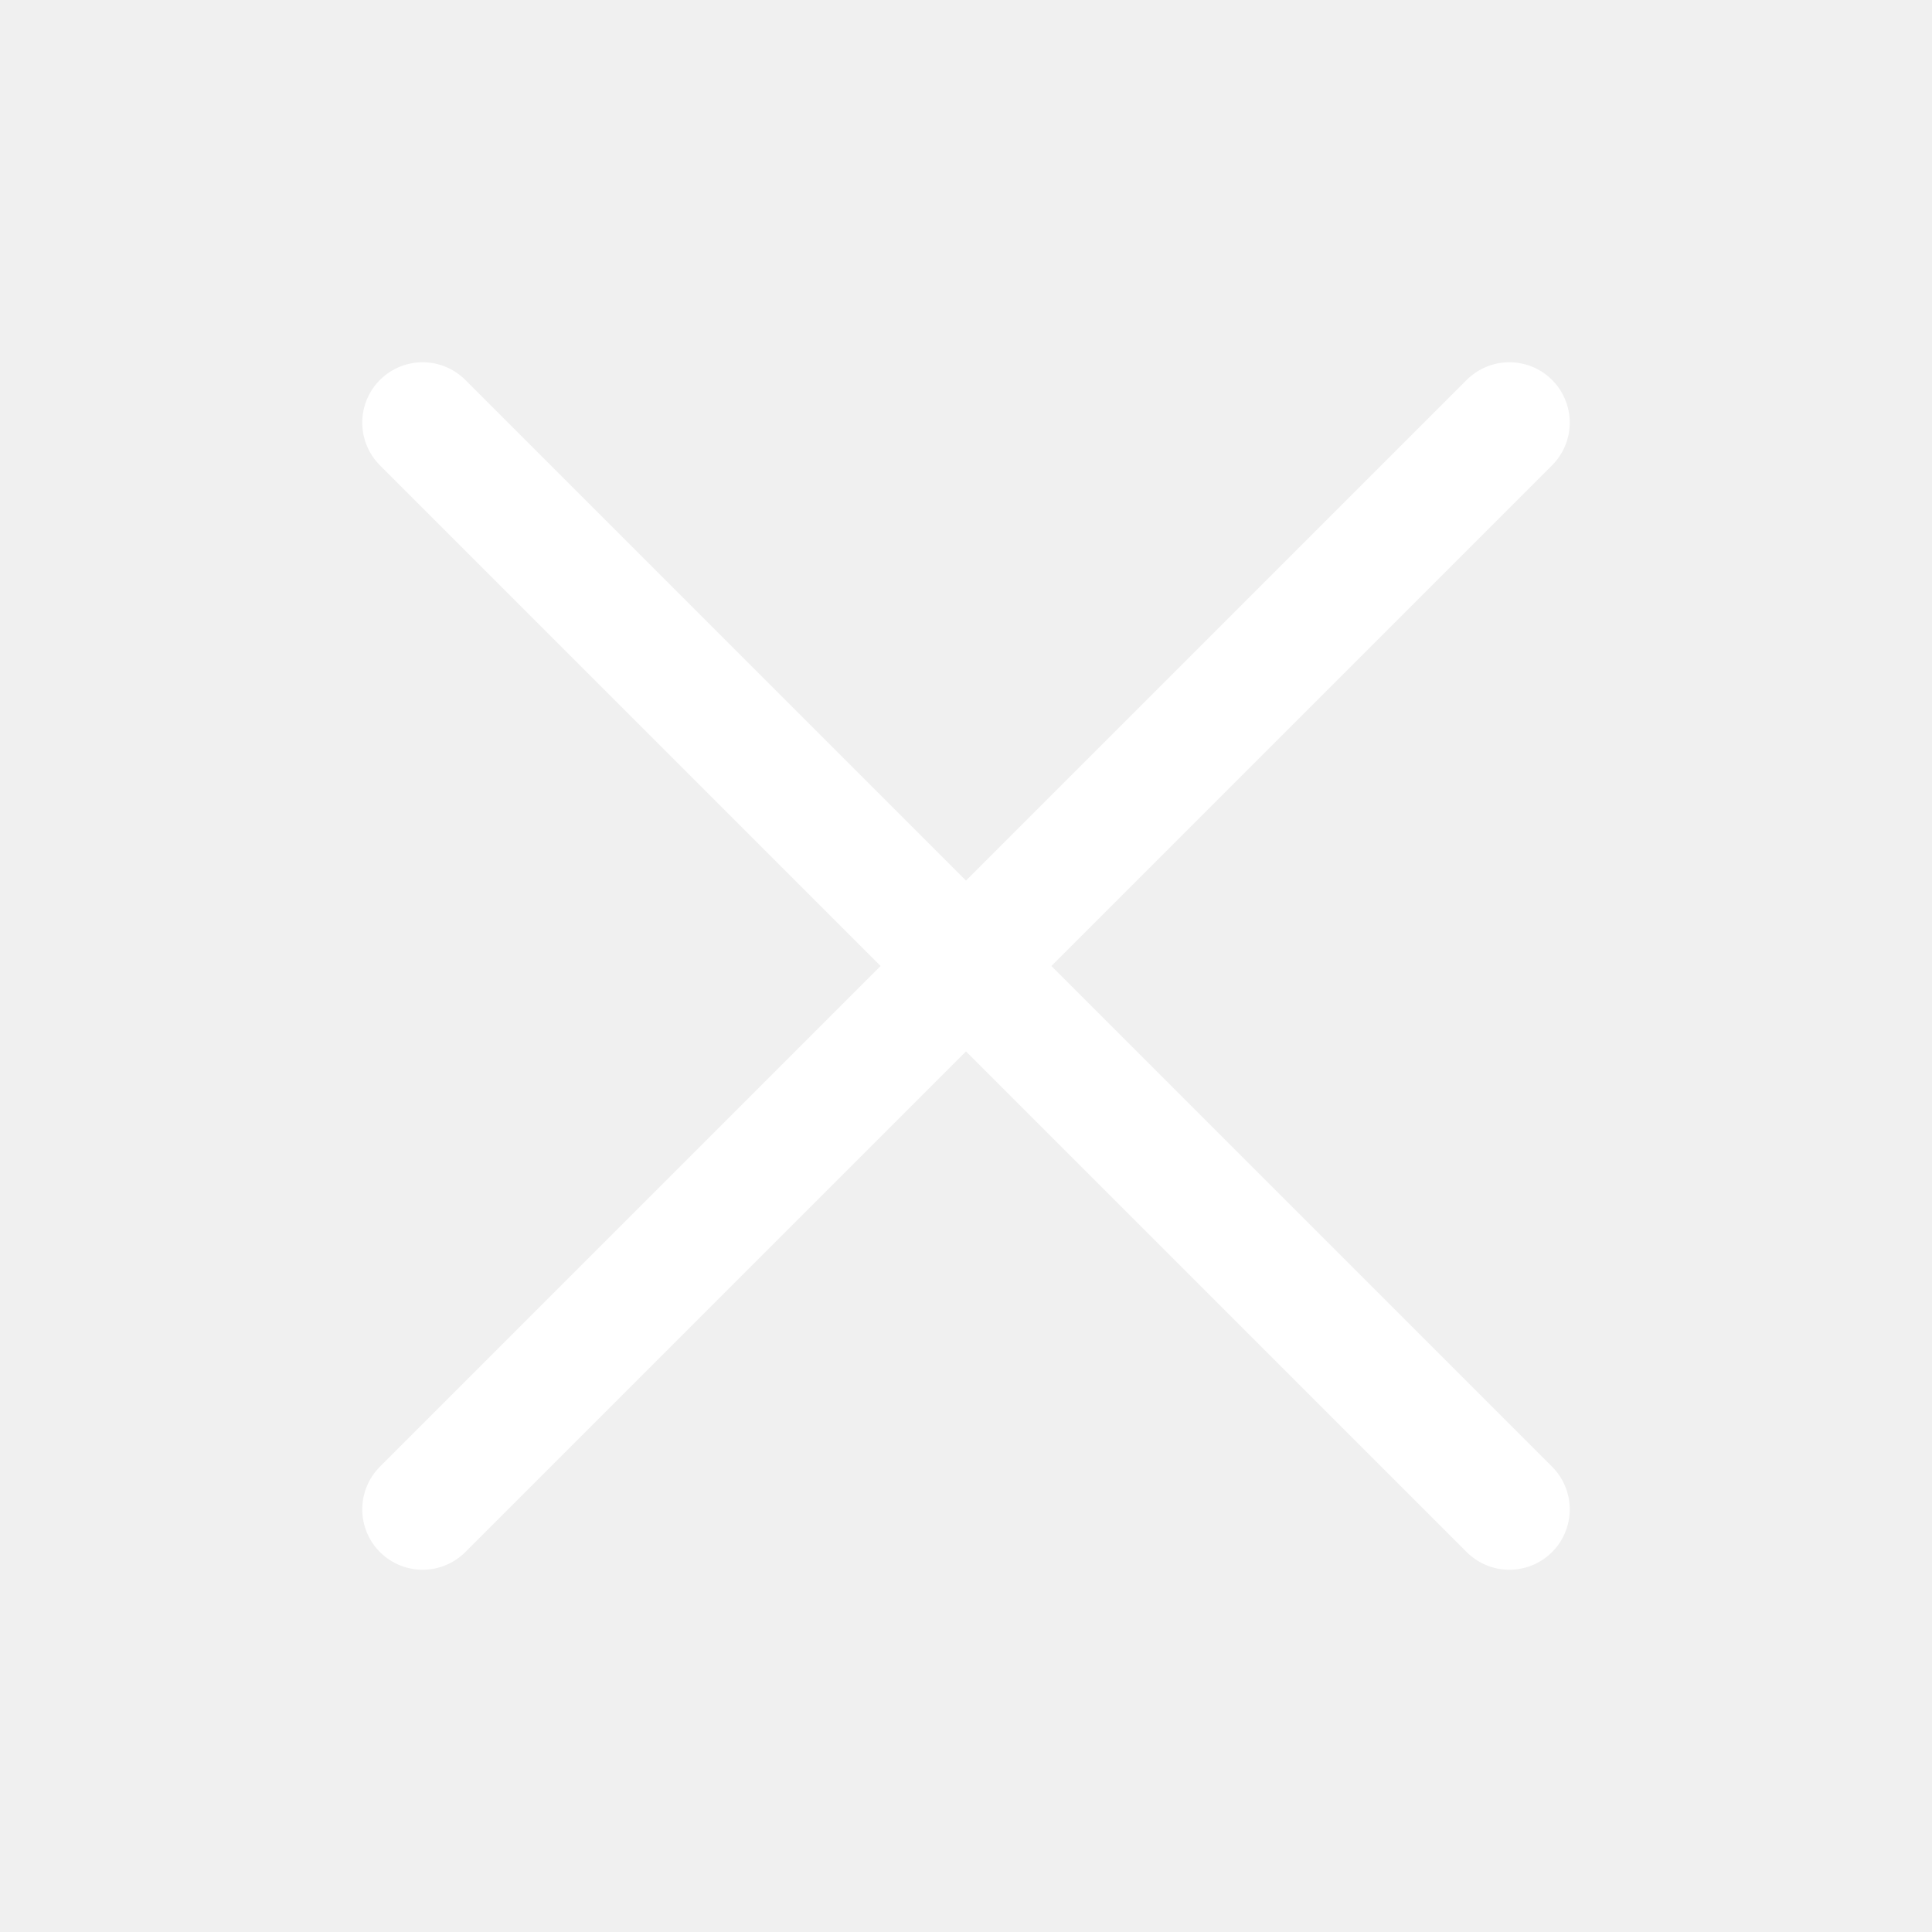
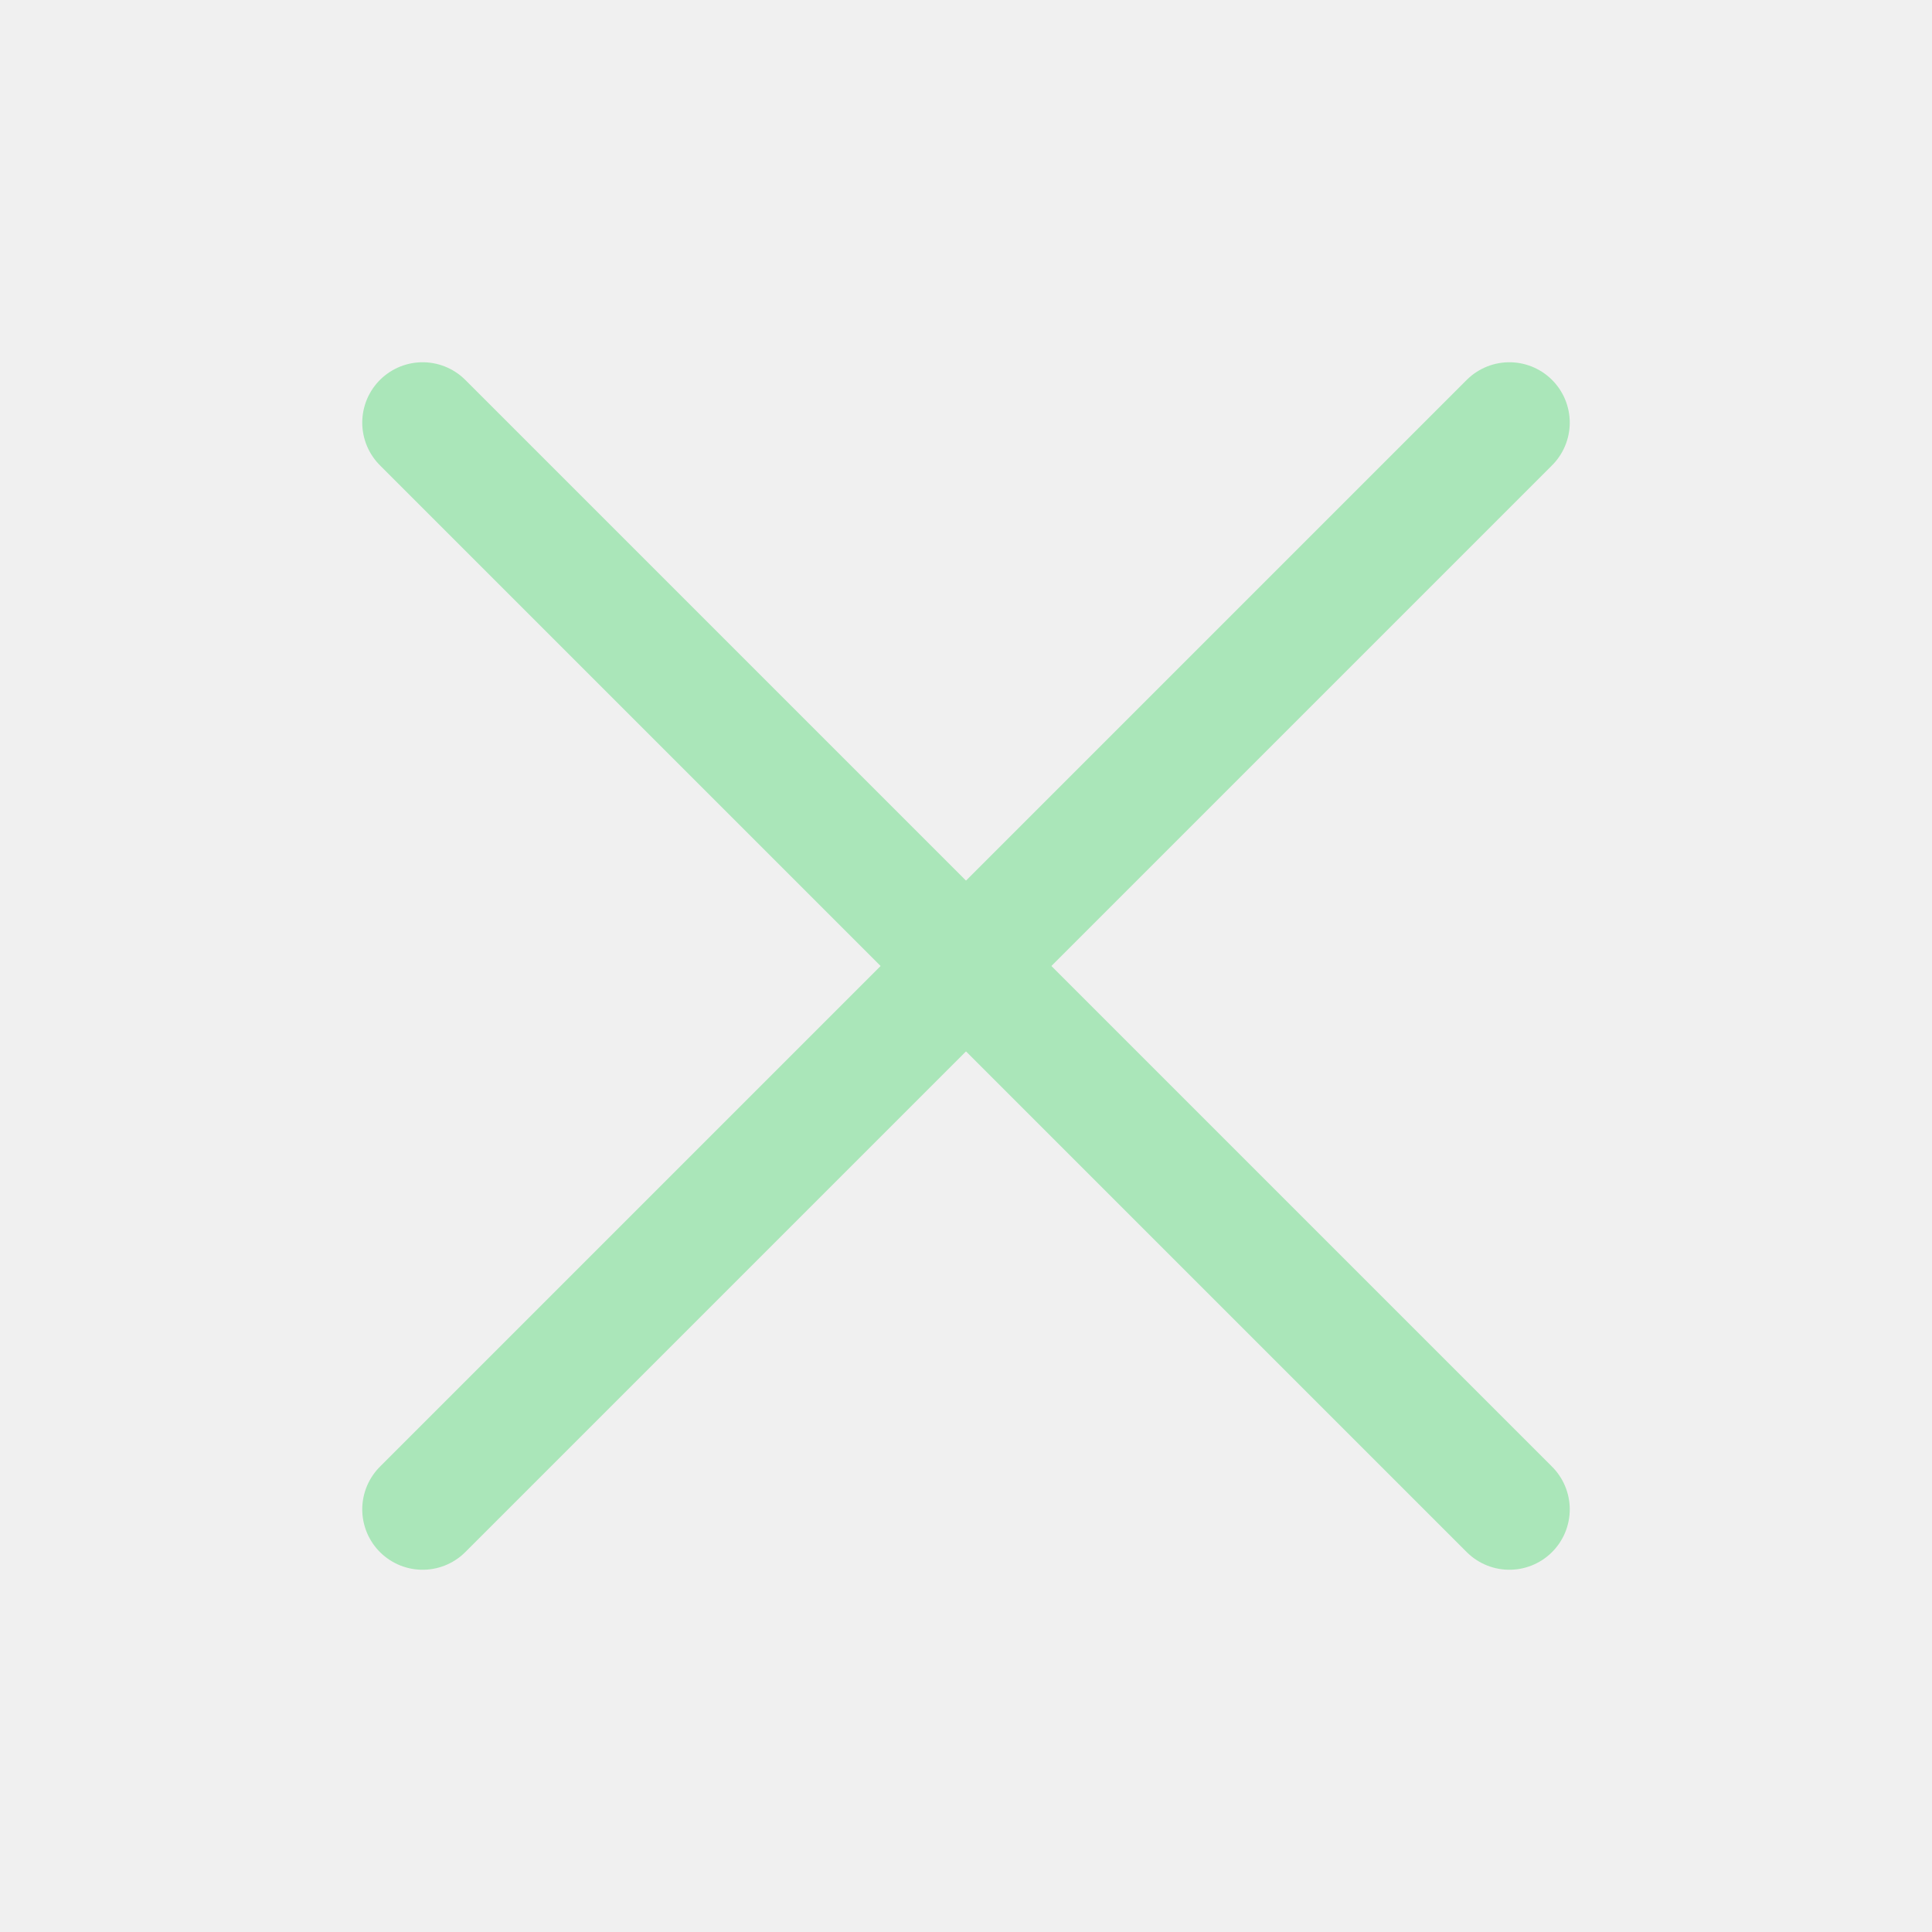
<svg xmlns="http://www.w3.org/2000/svg" width="16" height="16" viewBox="0 0 16 16" fill="none">
-   <path d="M12.5 3.5L3.5 12.5" stroke="white" stroke-linecap="round" stroke-linejoin="round" />
-   <path d="M12.5 12.5L3.5 3.5" stroke="white" stroke-linecap="round" stroke-linejoin="round" />
+   <path d="M12.5 3.5L3.5 12.5" stroke="#AAE6B9" stroke-linecap="round" stroke-linejoin="round" />
+   <path d="M12.5 12.5L3.5 3.5" stroke="#AAE6B9" stroke-linecap="round" stroke-linejoin="round" />
</svg>
